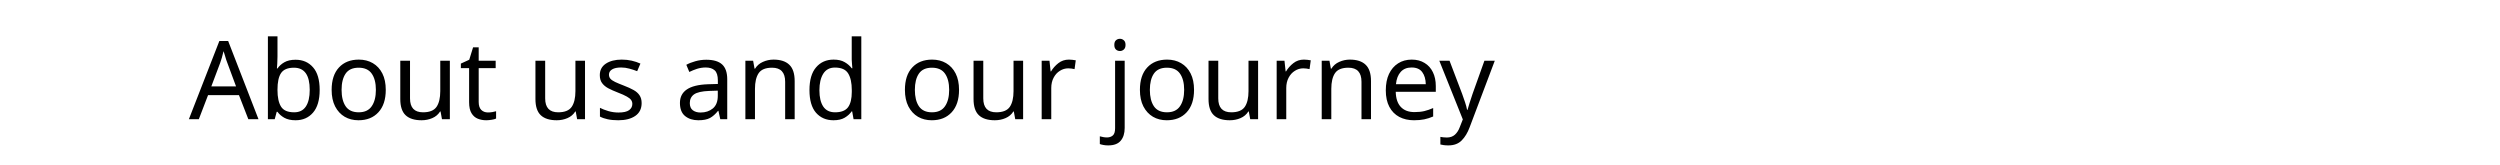
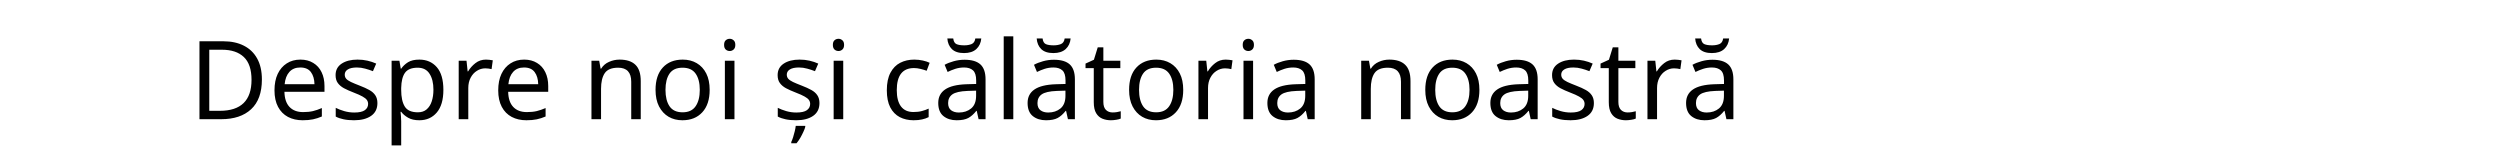
<svg xmlns="http://www.w3.org/2000/svg" width="550" height="36.187">
  <g>
-     <text xml:space="preserve" text-anchor="start" font-family="sans-serif" font-size="24" id="svg_116" y="26.222" x="41.556" stroke-opacity="null" stroke-width="0" stroke="#000" fill="#000000">About us and our journey</text>
+     <text xml:space="preserve" text-anchor="start" font-family="sans-serif" font-size="24" id="svg_116" y="26.222" x="41.556" stroke-opacity="null" stroke-width="0" stroke="#000" fill="#000000">Despre noi și călătoria noastră</text>
  </g>
</svg>
